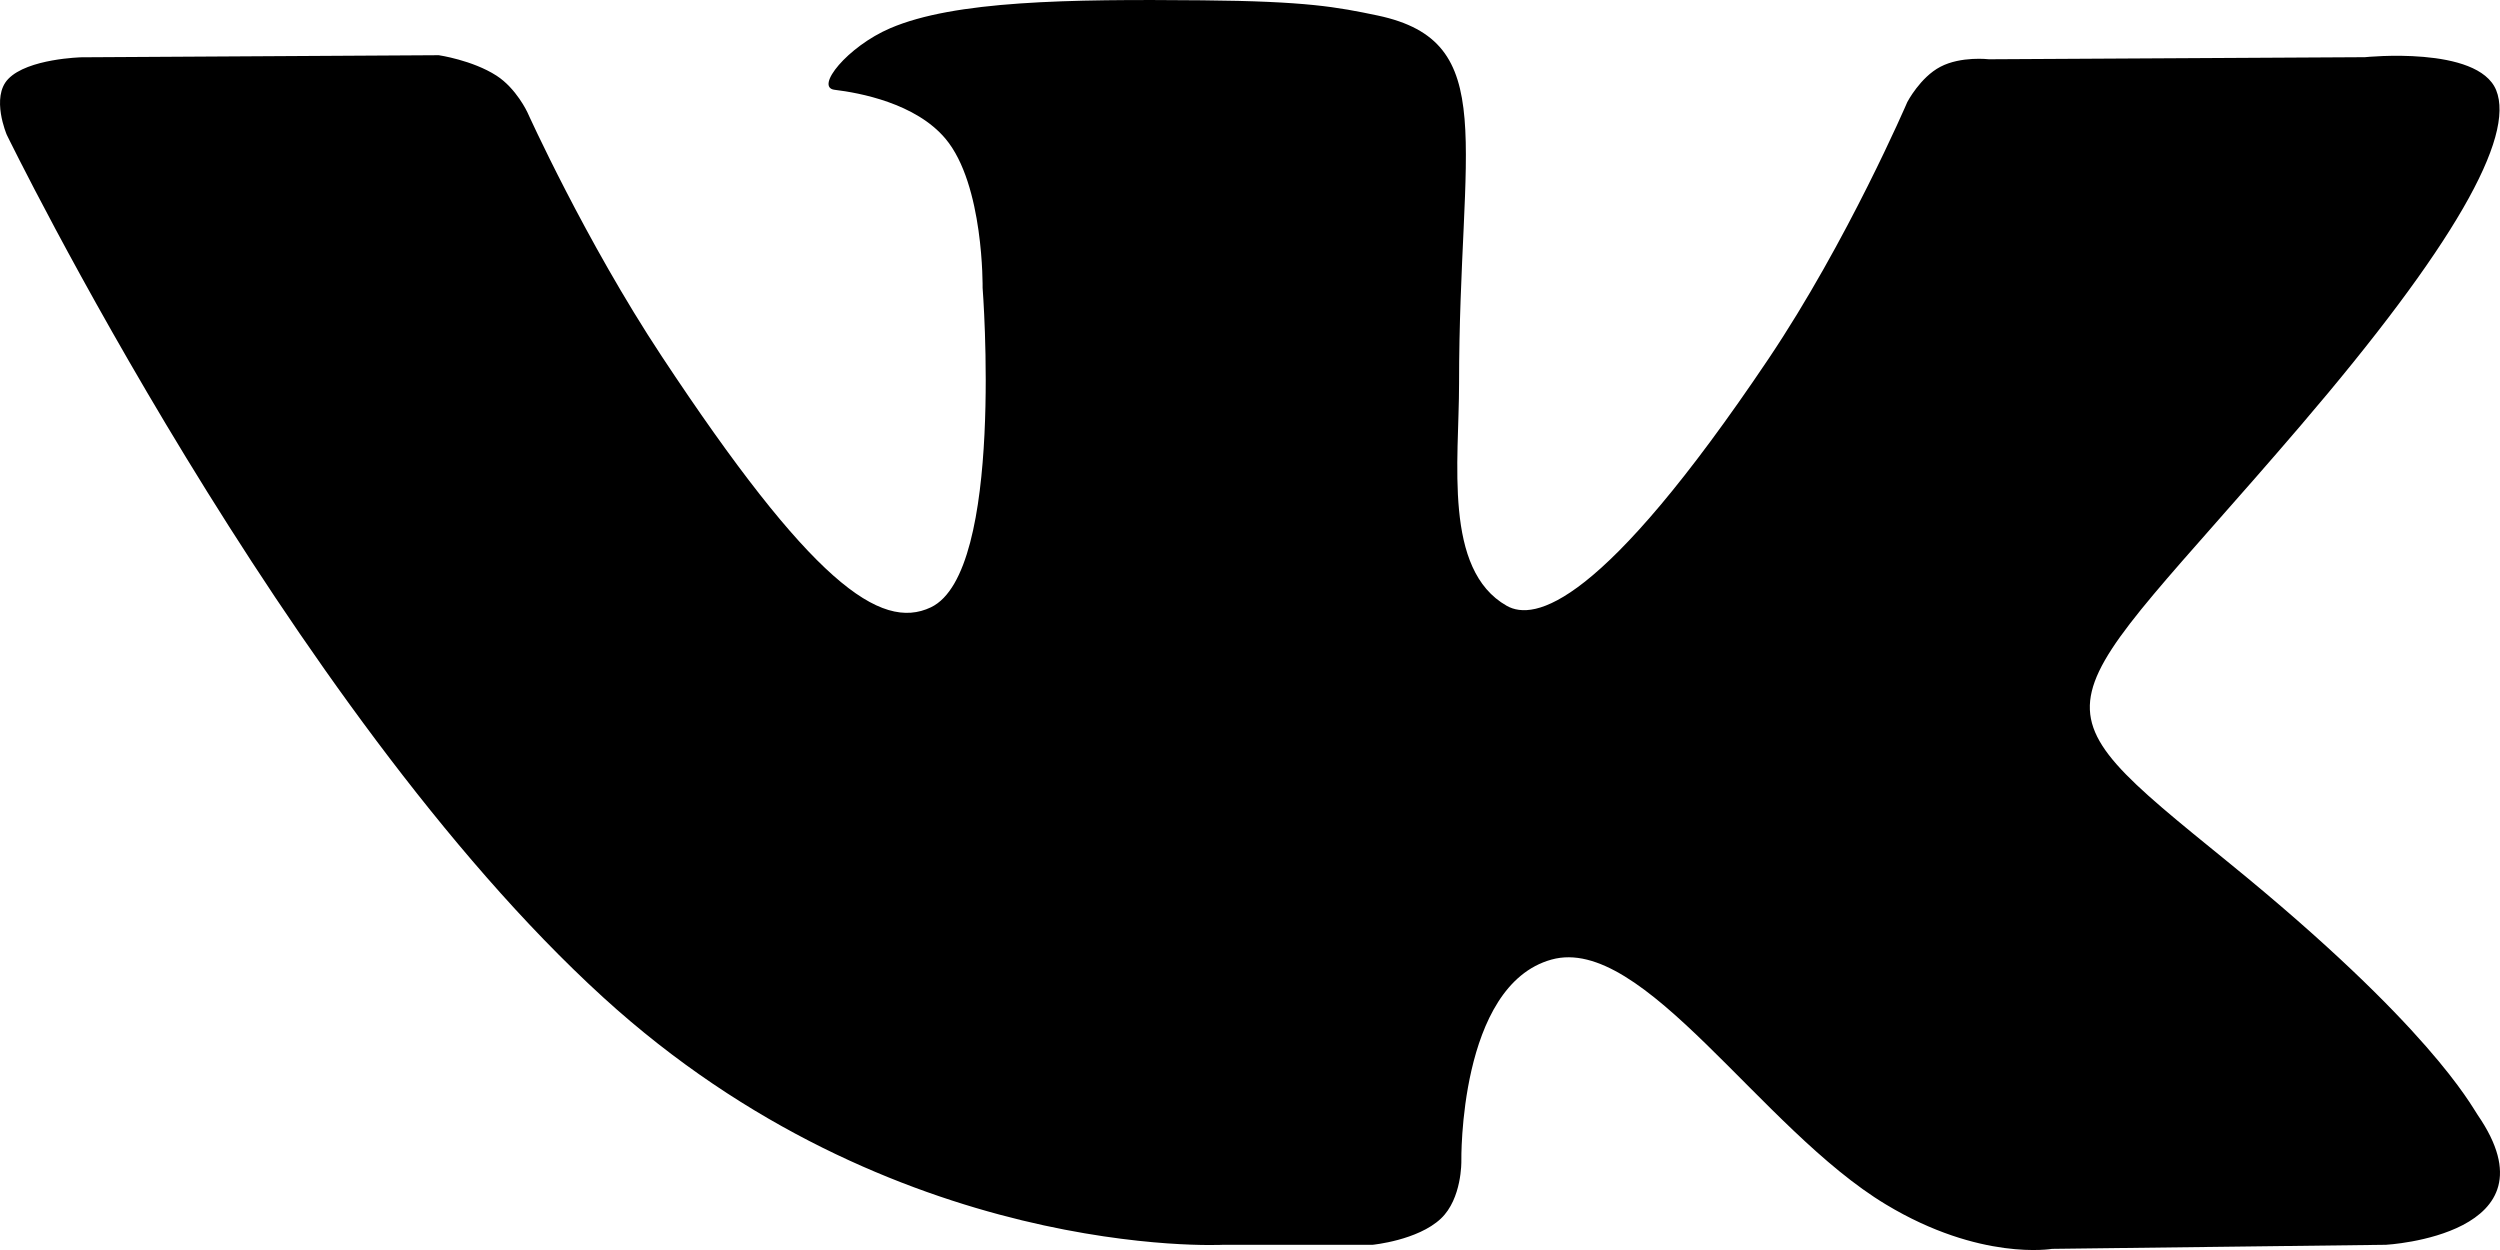
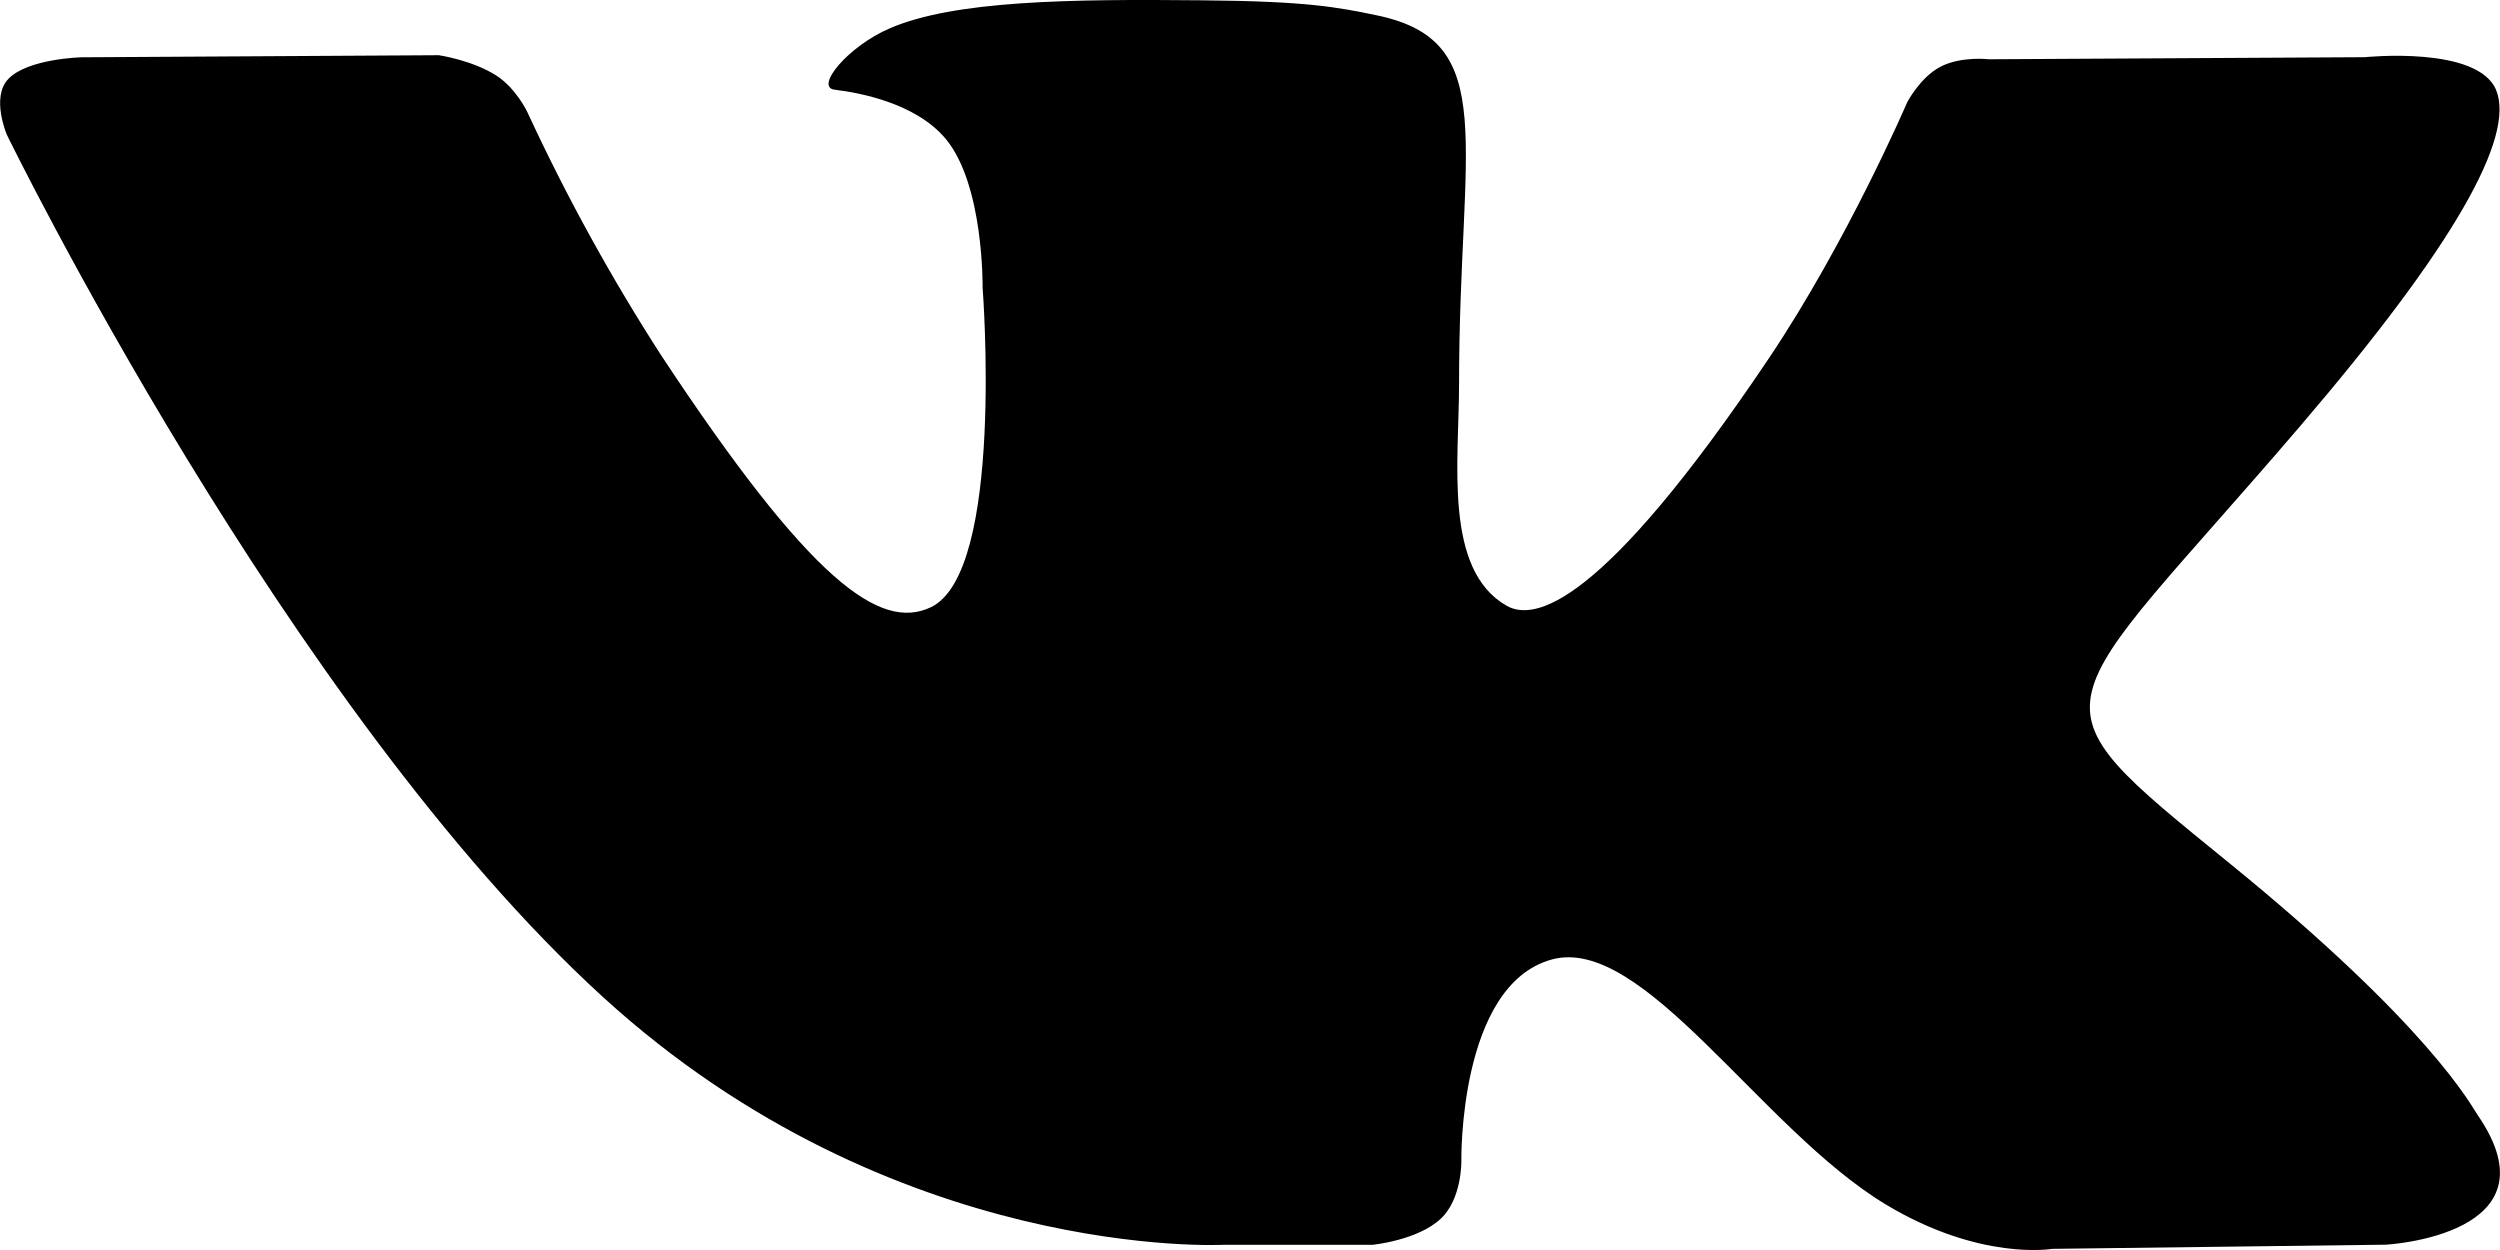
- <svg xmlns="http://www.w3.org/2000/svg" width="24" height="12" viewBox="0 0 24 12">
-   <path fill-rule="evenodd" clip-rule="evenodd" d="M11.742 11.95H13.177C13.177 11.95 13.61 11.908 13.832 11.699C14.036 11.507 14.029 11.147 14.029 11.147C14.029 11.147 14.001 9.46 14.894 9.212C15.775 8.966 16.906 10.842 18.105 11.563C19.011 12.109 19.7 11.989 19.7 11.989L22.905 11.95C22.905 11.95 24.581 11.859 23.786 10.704C23.721 10.609 23.323 9.849 21.403 8.287C19.393 6.653 19.662 6.917 22.083 4.089C23.557 2.367 24.147 1.316 23.963 0.865C23.787 0.436 22.703 0.549 22.703 0.549L19.094 0.569C19.094 0.569 18.826 0.537 18.628 0.641C18.434 0.742 18.31 0.98 18.31 0.98C18.31 0.98 17.738 2.313 16.977 3.446C15.37 5.837 14.727 5.964 14.465 5.816C13.854 5.47 14.007 4.426 14.007 3.684C14.007 1.366 14.408 0.4 13.226 0.149C12.834 0.067 12.545 0.012 11.541 0.003C10.254 -0.009 9.164 0.006 8.546 0.271C8.136 0.447 7.819 0.839 8.012 0.862C8.251 0.891 8.79 0.99 9.077 1.332C9.447 1.773 9.433 2.763 9.433 2.763C9.433 2.763 9.646 5.491 8.937 5.83C8.451 6.062 7.784 5.588 6.351 3.418C5.617 2.307 5.063 1.078 5.063 1.078C5.063 1.078 4.957 0.849 4.766 0.726C4.534 0.577 4.212 0.53 4.212 0.53L0.782 0.55C0.782 0.55 0.267 0.562 0.079 0.758C-0.09 0.933 0.065 1.294 0.065 1.294C0.065 1.294 2.749 6.799 5.789 9.573C8.578 12.117 11.742 11.95 11.742 11.95Z" />
+ <svg xmlns="http://www.w3.org/2000/svg" width="24" height="12">
+   <path fill-rule="evenodd" clip-rule="evenodd" d="M11.742 11.95h1.435s.433-.042.655-.251c.204-.192.197-.552.197-.552s-.028-1.687.865-1.935c.88-.246 2.012 1.63 3.21 2.351.907.546 1.596.426 1.596.426l3.205-.04s1.676-.09.88-1.245c-.064-.095-.462-.855-2.382-2.417-2.01-1.634-1.74-1.37.68-4.198 1.474-1.722 2.064-2.773 1.88-3.224-.176-.429-1.26-.316-1.26-.316l-3.609.02s-.268-.032-.466.072c-.194.101-.318.339-.318.339s-.572 1.333-1.333 2.466c-1.607 2.391-2.25 2.518-2.512 2.37-.61-.346-.458-1.39-.458-2.132 0-2.318.401-3.284-.781-3.535-.392-.082-.681-.137-1.685-.146C10.254-.01 9.164.006 8.546.27c-.41.176-.727.568-.534.591.239.029.778.128 1.065.47.37.44.356 1.43.356 1.43s.213 2.729-.496 3.068c-.486.232-1.153-.242-2.586-2.412a19.147 19.147 0 0 1-1.288-2.34S4.957.85 4.766.726C4.534.577 4.212.53 4.212.53L.782.55S.267.562.08.758c-.169.175-.014.536-.014.536S2.75 6.799 5.79 9.573c2.789 2.544 5.953 2.377 5.953 2.377z" />
</svg>
